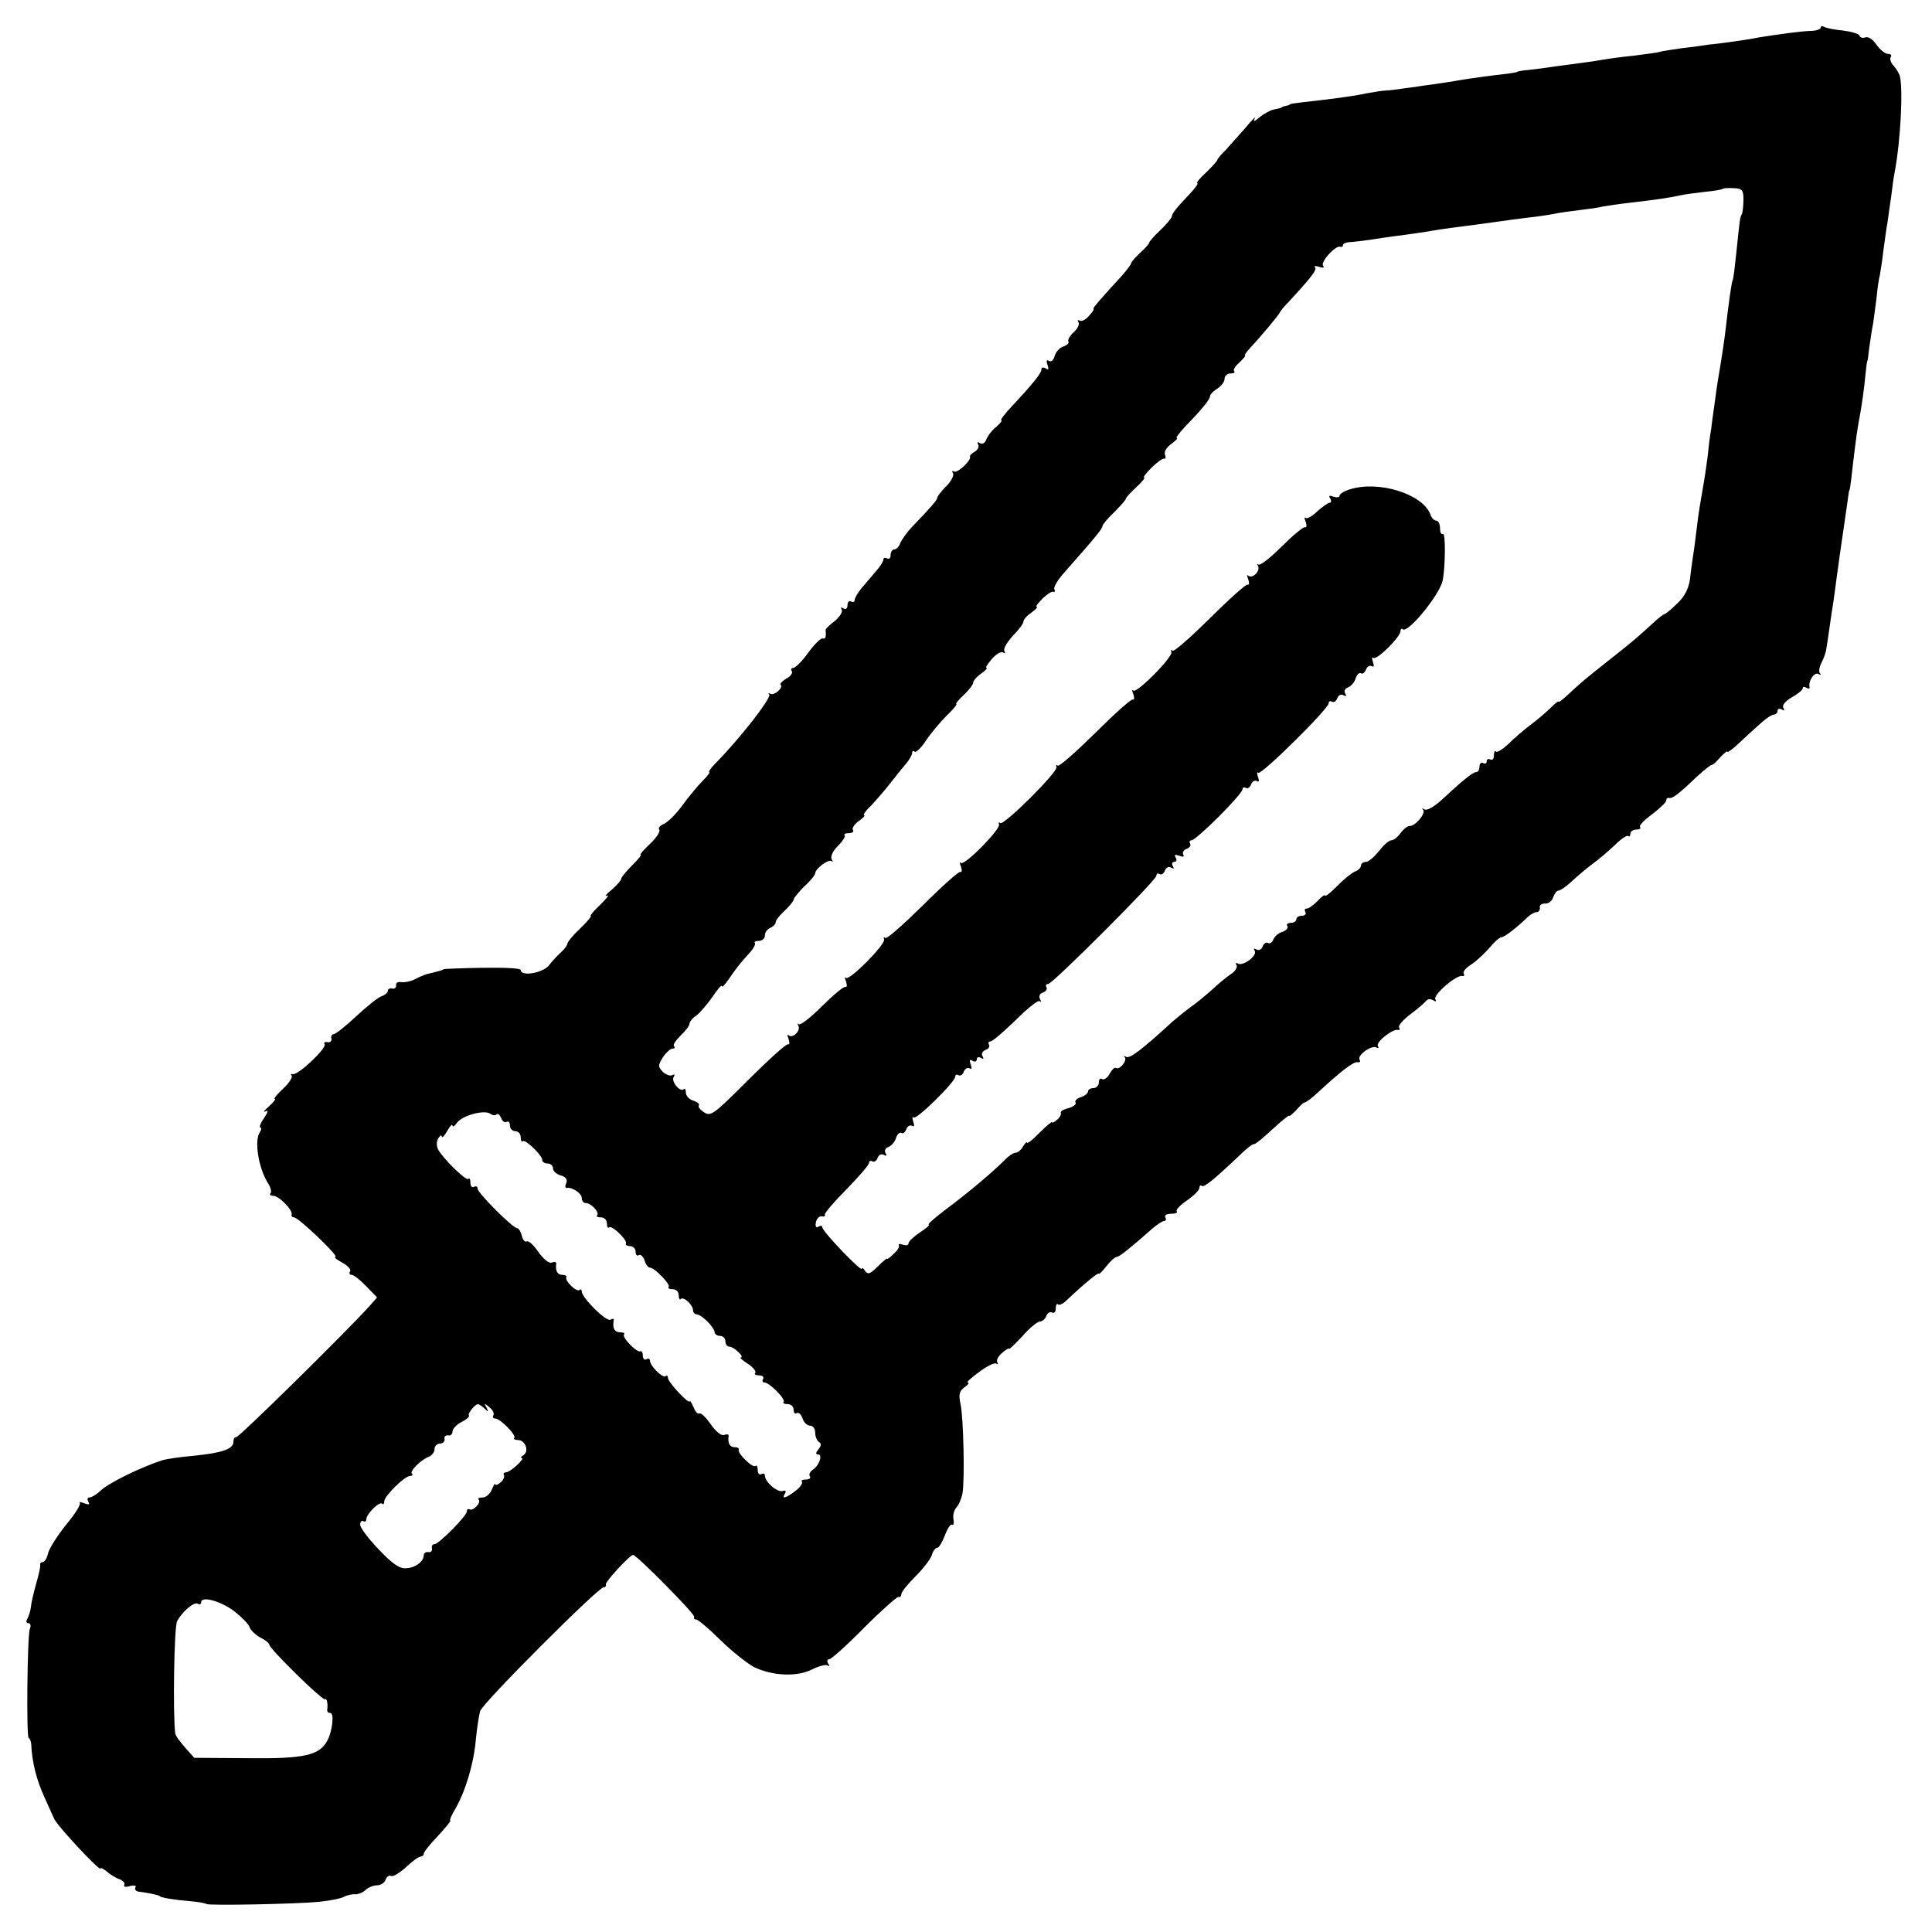
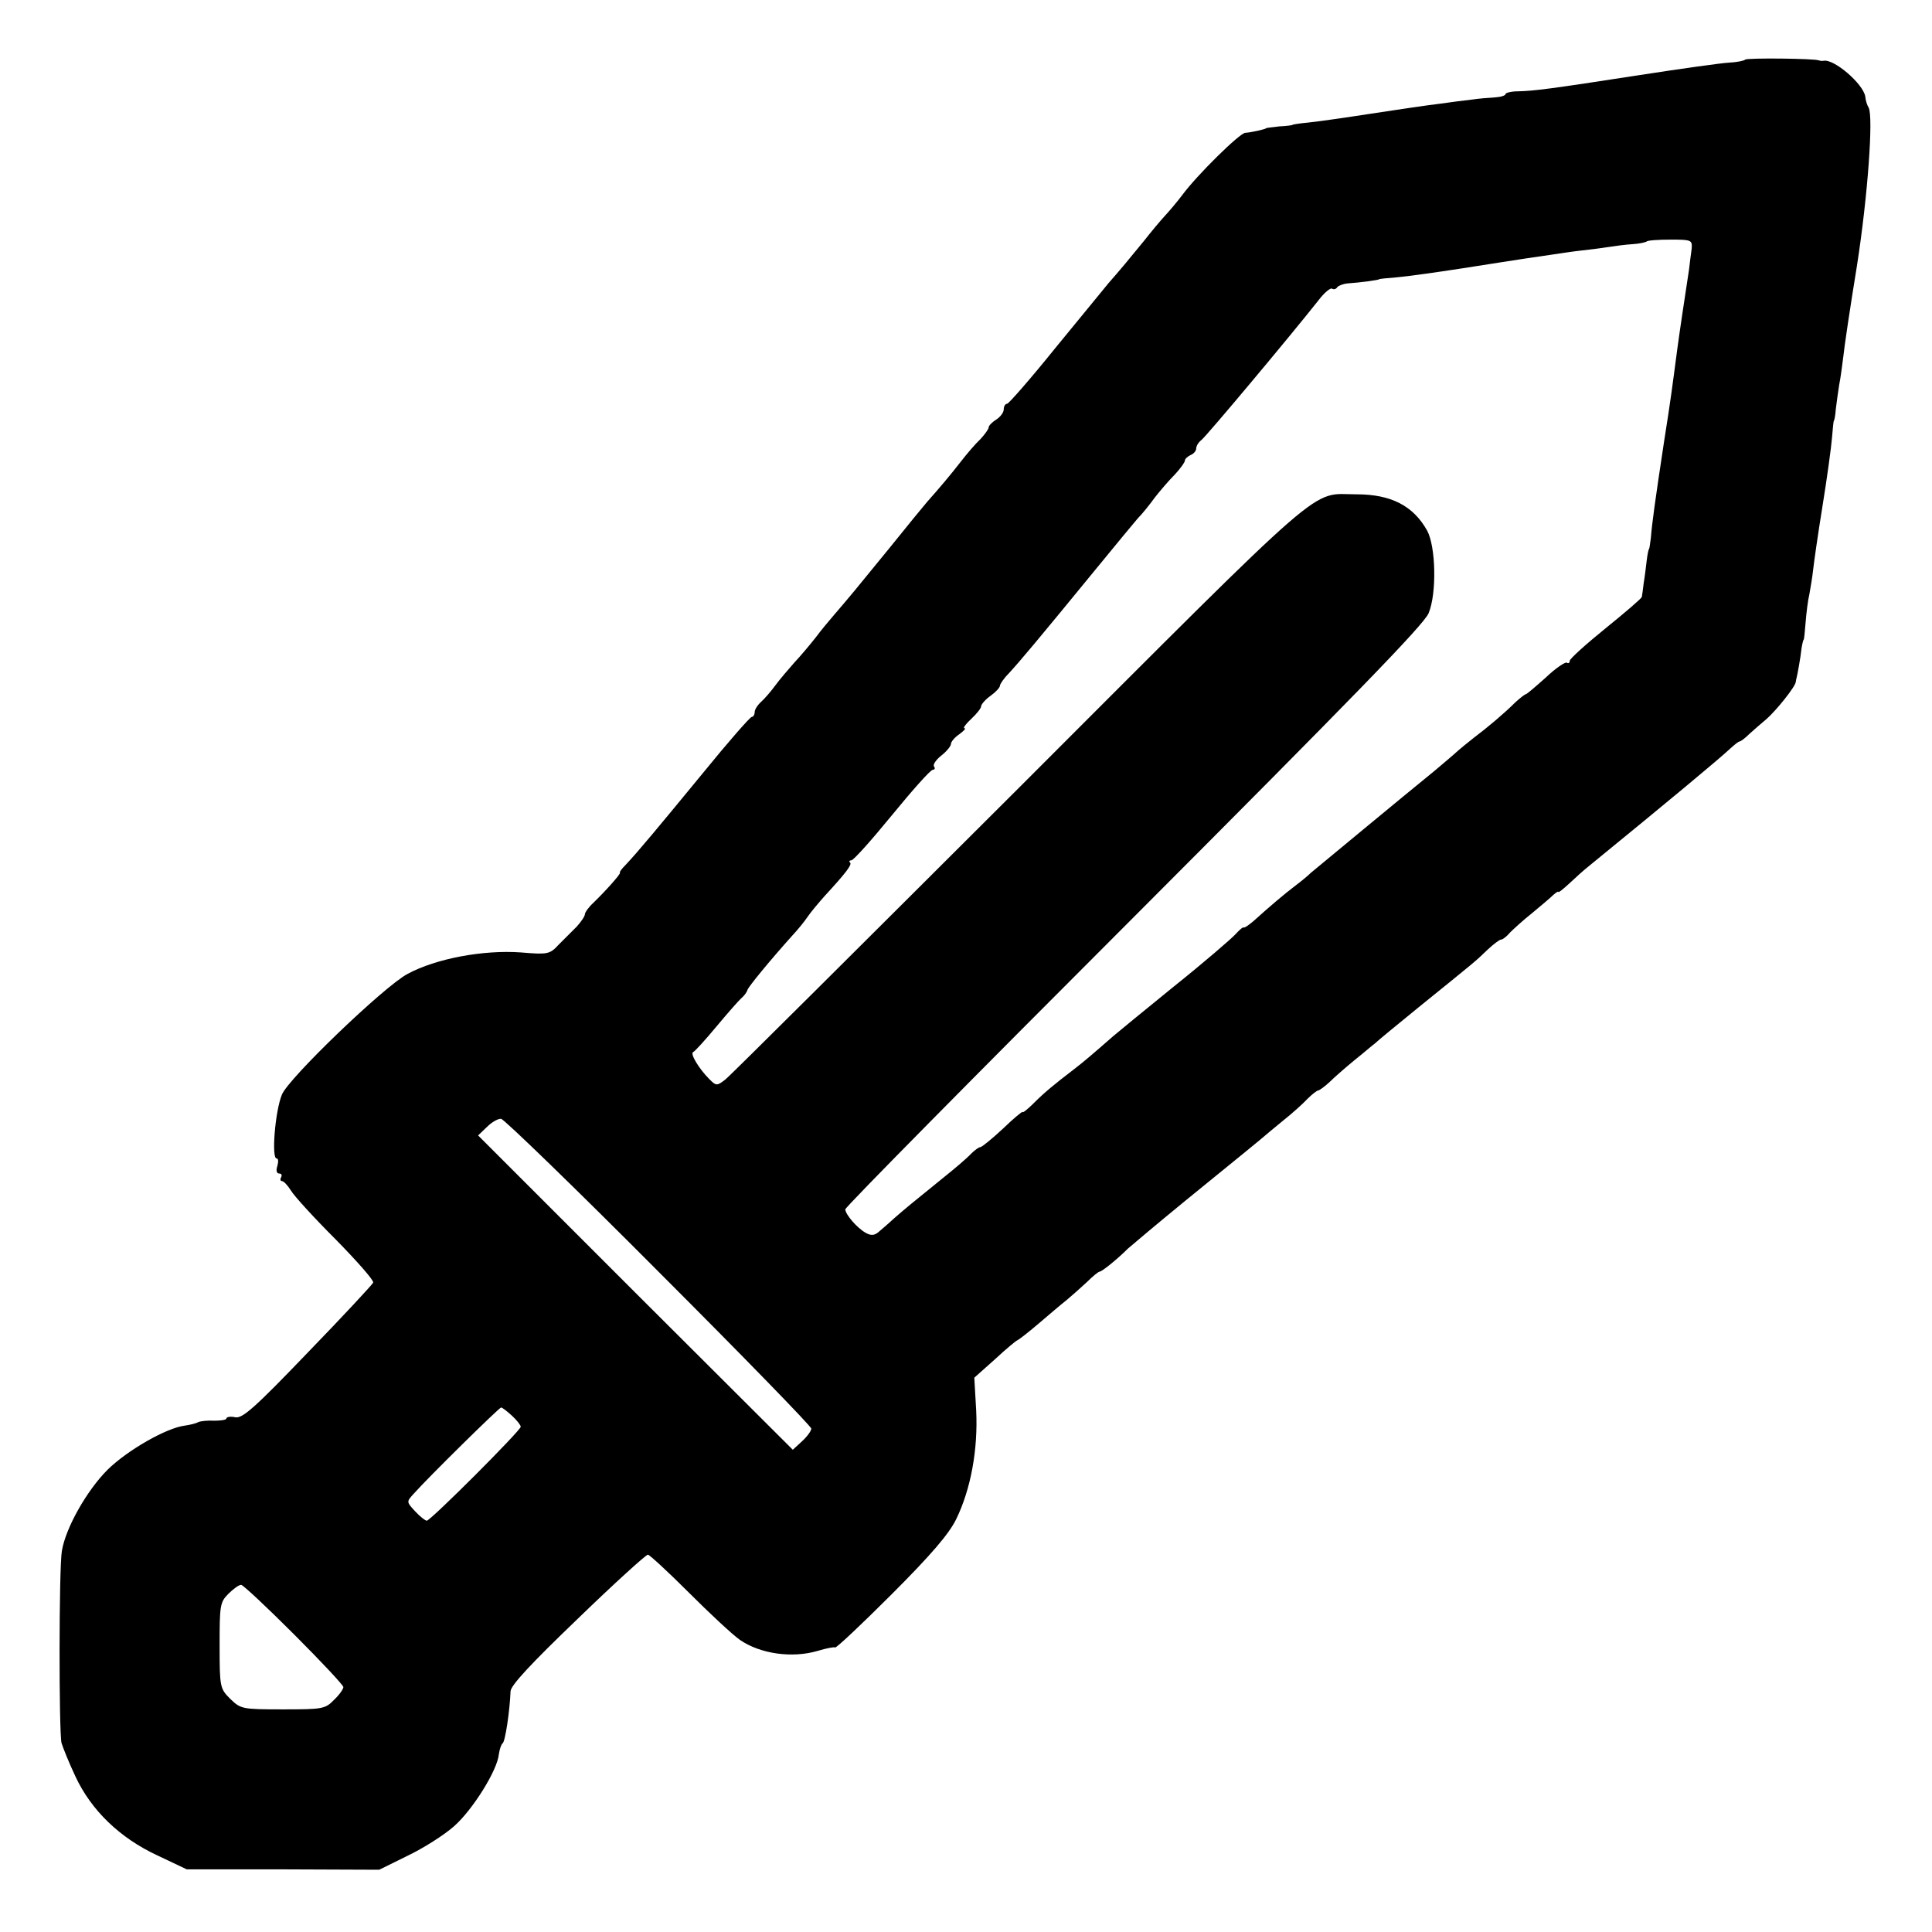
- <svg xmlns="http://www.w3.org/2000/svg" version="1.0" width="538pt" height="538pt" viewBox="0 0 538 538" preserveAspectRatio="xMidYMid meet">
-   <g transform="translate(0,538) scale(0.1,-0.1)" fill="#000000" stroke="none">
-     <path d="M5070 5303 c0 -4 -12 -9 -27 -9 -29 -1 -87 -9 -144 -18 -19 -4 -52 -9 -74 -12 -22 -3 -51 -7 -65 -8 -14 -2 -47 -7 -75 -10 -27 -4 -57 -8 -65 -11 -8 -2 -40 -6 -70 -10 -30 -3 -68 -8 -85 -11 -16 -3 -43 -7 -60 -9 -16 -2 -50 -7 -75 -10 -25 -4 -58 -8 -75 -10 -16 -1 -30 -4 -30 -5 0 -1 -11 -3 -25 -5 -38 -4 -112 -14 -140 -19 -14 -3 -45 -7 -70 -11 -25 -3 -61 -9 -80 -11 -19 -3 -42 -6 -50 -6 -8 0 -33 -4 -55 -8 -36 -8 -99 -16 -180 -25 -16 -2 -31 -4 -32 -5 -2 -2 -7 -4 -13 -5 -5 -1 -11 -3 -12 -5 -2 -1 -11 -3 -21 -5 -10 -2 -28 -12 -40 -22 -14 -12 -18 -13 -13 -3 5 8 -7 -3 -25 -25 -19 -21 -44 -50 -56 -63 -13 -12 -23 -25 -23 -27 0 -3 -14 -18 -31 -35 -18 -16 -29 -30 -25 -30 4 0 -5 -13 -21 -30 -38 -40 -49 -54 -50 -63 -1 -5 -15 -22 -32 -38 -17 -16 -31 -32 -31 -35 0 -3 -11 -15 -25 -28 -14 -13 -25 -26 -25 -29 0 -3 -12 -19 -27 -36 -59 -64 -82 -91 -78 -91 3 0 -3 -9 -12 -19 -9 -11 -21 -17 -26 -14 -6 3 -7 1 -4 -4 4 -6 -2 -18 -13 -28 -11 -10 -17 -21 -15 -26 3 -4 -3 -10 -14 -14 -10 -3 -21 -15 -24 -26 -3 -12 -10 -18 -16 -14 -7 4 -8 0 -4 -11 4 -12 3 -15 -5 -10 -7 4 -12 3 -12 -3 0 -10 -23 -39 -82 -102 -20 -21 -33 -39 -30 -39 4 -1 -2 -8 -13 -18 -12 -9 -24 -25 -28 -35 -4 -11 -12 -15 -18 -11 -7 4 -9 3 -5 -4 3 -6 -1 -15 -10 -20 -9 -5 -14 -11 -13 -13 6 -9 -35 -48 -44 -42 -6 3 -7 1 -3 -5 3 -6 -5 -22 -19 -36 -14 -14 -25 -28 -25 -32 0 -6 -17 -26 -71 -82 -14 -15 -28 -35 -32 -44 -3 -10 -11 -18 -17 -18 -5 0 -10 -7 -10 -16 0 -8 -4 -12 -10 -9 -5 3 -10 2 -10 -3 0 -5 -9 -20 -21 -33 -11 -13 -29 -34 -40 -47 -10 -12 -19 -27 -19 -33 0 -5 -4 -7 -10 -4 -5 3 -10 -1 -10 -10 0 -10 -5 -13 -12 -9 -6 4 -8 3 -4 -4 3 -6 -5 -19 -19 -31 -15 -11 -26 -22 -26 -25 2 -20 0 -26 -8 -24 -5 2 -23 -16 -40 -39 -17 -24 -36 -43 -42 -43 -5 0 -8 -4 -4 -9 3 -6 -4 -15 -16 -21 -11 -7 -18 -14 -15 -17 8 -8 -18 -31 -29 -25 -5 3 -7 2 -3 -2 7 -9 -81 -122 -150 -192 -13 -13 -20 -24 -17 -24 3 0 -4 -10 -17 -23 -13 -13 -39 -44 -58 -70 -19 -26 -43 -49 -53 -52 -9 -4 -15 -11 -11 -16 3 -5 -9 -23 -26 -39 -18 -17 -29 -30 -26 -30 4 0 -7 -13 -24 -30 -16 -16 -30 -33 -30 -37 0 -4 -12 -18 -27 -31 -16 -13 -21 -20 -13 -16 8 3 0 -7 -18 -25 -18 -17 -30 -31 -27 -31 4 0 -9 -16 -29 -35 -20 -19 -36 -38 -36 -43 0 -4 -8 -15 -17 -23 -10 -9 -26 -26 -35 -38 -18 -21 -78 -31 -78 -12 0 5 -48 7 -107 6 -60 -1 -108 -3 -108 -4 0 -2 -7 -4 -48 -14 -6 -2 -21 -8 -32 -14 -11 -6 -28 -9 -37 -8 -10 2 -16 -2 -15 -8 1 -7 -4 -11 -10 -10 -7 2 -13 -1 -13 -6 0 -5 -8 -12 -17 -15 -10 -3 -42 -29 -71 -56 -30 -28 -58 -50 -63 -50 -5 0 -8 -6 -6 -12 1 -7 -4 -12 -11 -10 -8 1 -11 -1 -8 -6 6 -11 -75 -88 -89 -83 -5 1 -7 -1 -3 -4 4 -4 -7 -21 -23 -36 -17 -16 -28 -29 -24 -29 4 0 -3 -9 -16 -21 -13 -11 -18 -17 -10 -14 9 5 8 -1 -4 -19 -10 -14 -14 -26 -10 -26 4 0 3 -6 -1 -12 -17 -24 -4 -102 23 -144 7 -11 10 -24 6 -27 -3 -4 0 -7 8 -7 16 0 55 -40 51 -52 -1 -5 2 -8 7 -8 12 0 127 -110 115 -110 -5 -1 4 -8 19 -16 15 -8 25 -19 22 -24 -4 -6 -1 -10 4 -10 6 0 24 -14 41 -32 l30 -31 -22 -25 c-71 -78 -364 -366 -370 -364 -5 1 -8 -5 -8 -13 0 -20 -31 -31 -112 -39 -36 -3 -75 -9 -85 -12 -62 -20 -154 -65 -175 -87 -10 -9 -23 -17 -29 -17 -5 0 -7 -5 -3 -12 5 -8 2 -9 -12 -4 -10 4 -15 4 -12 1 4 -4 -13 -31 -38 -61 -24 -30 -47 -66 -50 -79 -3 -14 -10 -25 -15 -25 -5 0 -8 -3 -7 -8 1 -4 -4 -27 -11 -51 -7 -25 -14 -54 -15 -66 -1 -11 -6 -26 -10 -33 -4 -7 -3 -12 3 -12 6 0 8 -7 4 -16 -7 -19 -10 -304 -3 -304 3 0 6 -8 7 -17 2 -50 15 -100 36 -146 13 -29 25 -56 28 -62 8 -19 129 -149 129 -138 0 3 8 -1 18 -9 9 -8 25 -18 35 -21 10 -4 16 -11 13 -16 -3 -5 4 -7 16 -3 12 3 19 1 15 -4 -3 -6 2 -11 11 -12 21 -2 57 -10 57 -12 0 -4 43 -11 83 -14 24 -2 45 -6 47 -8 5 -5 252 0 313 6 29 3 61 9 70 14 9 5 24 8 32 7 8 0 21 5 28 12 7 7 22 13 32 13 10 0 21 7 24 16 3 8 10 13 15 10 5 -3 23 8 41 24 18 17 36 30 41 30 5 0 9 4 9 8 0 5 18 27 40 50 21 23 37 42 34 42 -3 0 3 15 14 33 28 49 51 124 57 192 3 33 9 69 12 80 6 22 329 345 344 345 5 0 8 4 6 8 -2 7 67 82 76 82 10 0 172 -164 170 -172 -2 -4 1 -8 6 -8 5 0 36 -26 68 -58 33 -32 75 -65 94 -75 52 -24 118 -27 160 -6 20 10 40 15 44 11 5 -4 5 -1 1 6 -4 6 -2 12 4 12 5 0 49 39 97 88 48 48 91 86 95 85 4 -2 8 2 8 8 0 6 18 28 39 49 22 22 42 48 46 60 3 11 10 20 15 20 5 0 14 16 21 34 7 19 16 33 20 30 5 -2 6 5 4 16 -2 11 2 25 8 32 7 7 14 24 17 38 7 38 3 211 -5 249 -6 27 -4 37 11 48 10 7 14 13 9 13 -5 0 9 13 31 29 21 16 43 27 48 24 5 -4 6 -2 3 4 -3 5 3 17 14 26 10 9 19 14 19 11 0 -3 16 13 37 35 20 23 42 41 49 41 6 0 15 7 18 16 3 8 10 12 16 9 5 -3 10 2 10 11 0 10 3 15 6 12 3 -4 14 1 23 10 51 48 91 81 91 75 0 -3 9 6 21 21 11 14 24 26 29 26 7 0 38 25 98 78 14 12 29 22 34 22 5 0 6 5 3 10 -3 6 4 10 16 10 12 0 19 3 16 7 -4 3 9 17 28 30 19 13 35 29 35 35 0 6 3 9 6 6 6 -6 31 14 104 83 21 21 40 35 42 33 2 -2 25 17 51 41 26 24 47 41 47 38 0 -3 8 4 19 15 10 12 21 22 24 22 4 0 20 12 36 27 66 61 101 88 112 85 6 -1 8 2 5 7 -8 12 34 42 47 34 6 -3 7 -1 4 4 -7 11 42 49 56 45 5 -1 6 2 3 7 -3 5 11 21 32 37 20 15 40 32 43 37 4 5 12 6 19 2 8 -5 11 -4 7 2 -8 12 60 70 75 65 5 -1 7 2 4 7 -3 5 7 17 22 26 15 10 37 31 50 46 13 16 28 29 33 29 8 0 42 26 75 58 7 6 17 12 23 12 6 0 10 6 9 13 -2 6 5 11 14 11 10 -1 20 7 23 17 4 11 10 19 15 19 5 0 21 11 36 25 15 14 41 36 57 48 17 12 45 36 63 53 18 18 35 29 38 26 3 -3 6 0 6 6 0 7 8 12 17 12 9 0 13 3 10 7 -4 3 11 19 33 35 22 17 40 34 40 39 0 5 3 8 8 7 8 -3 27 11 78 60 19 17 37 32 41 32 3 0 14 10 24 22 11 11 19 18 19 15 0 -4 15 7 33 24 17 16 44 41 59 54 15 14 32 25 37 25 6 0 11 5 11 11 0 5 5 7 12 3 7 -4 8 -3 4 5 -4 7 5 18 23 29 17 9 31 21 31 25 0 5 5 5 10 2 6 -4 10 -3 9 2 -4 17 14 43 25 36 6 -3 8 -3 4 2 -4 4 -2 17 4 29 6 11 13 30 14 41 2 11 6 38 9 60 3 22 8 55 11 73 5 38 13 97 18 132 9 62 17 117 21 145 2 17 4 30 5 30 1 0 3 14 5 30 6 54 15 129 20 155 9 45 17 104 20 140 2 19 4 35 5 35 1 0 3 16 5 35 3 19 7 50 11 69 3 19 7 53 10 75 2 23 6 50 9 61 2 11 7 43 10 70 4 28 8 61 11 75 2 14 6 45 10 70 3 25 7 56 10 70 17 91 24 236 14 270 -3 8 -11 21 -18 28 -7 8 -10 18 -7 23 4 5 0 9 -8 9 -8 0 -22 12 -32 26 -9 14 -23 23 -30 20 -8 -3 -15 -1 -17 5 -2 5 -22 11 -46 14 -23 2 -47 7 -52 10 -6 3 -10 3 -10 -2z m-215 -478 c0 -16 -2 -34 -4 -40 -6 -11 -6 -13 -16 -110 -4 -38 -8 -72 -10 -75 -3 -4 -12 -69 -20 -140 -3 -26 -11 -80 -21 -138 -3 -17 -7 -49 -10 -70 -3 -20 -7 -50 -9 -67 -3 -16 -7 -48 -9 -70 -3 -22 -7 -53 -10 -70 -12 -70 -16 -92 -21 -135 -3 -25 -7 -58 -10 -75 -2 -16 -7 -47 -9 -69 -4 -25 -15 -48 -36 -67 -16 -16 -32 -29 -35 -29 -2 0 -18 -12 -34 -27 -38 -35 -54 -49 -115 -97 -76 -60 -86 -69 -117 -98 -16 -15 -29 -25 -29 -22 0 3 -10 -5 -23 -18 -13 -13 -38 -34 -57 -48 -18 -14 -45 -37 -60 -52 -16 -15 -31 -24 -34 -21 -3 4 -6 -1 -6 -11 0 -9 -4 -14 -10 -11 -5 3 -10 1 -10 -5 0 -6 -4 -8 -10 -5 -5 3 -10 -1 -10 -9 0 -9 -4 -16 -9 -16 -10 0 -40 -25 -97 -78 -20 -18 -40 -30 -47 -26 -7 4 -9 3 -4 -1 8 -10 -21 -45 -37 -45 -7 0 -18 -9 -26 -20 -8 -11 -19 -20 -26 -20 -6 0 -21 -13 -34 -30 -13 -16 -29 -30 -36 -30 -8 0 -14 -5 -14 -10 0 -6 -8 -14 -17 -17 -9 -4 -32 -22 -50 -41 -18 -18 -33 -30 -33 -26 0 4 -9 -2 -20 -14 -12 -12 -25 -22 -31 -22 -6 0 -7 -4 -4 -10 3 -5 -1 -10 -9 -10 -9 0 -16 -4 -16 -10 0 -5 -7 -10 -16 -10 -8 0 -13 -4 -9 -9 3 -5 -3 -12 -14 -16 -11 -3 -22 -13 -25 -21 -3 -8 -10 -13 -15 -10 -5 3 -12 -1 -15 -10 -3 -8 -11 -12 -17 -8 -7 4 -9 3 -5 -4 8 -13 -33 -44 -47 -35 -6 3 -7 1 -4 -4 4 -6 -3 -18 -16 -26 -12 -8 -36 -28 -53 -44 -17 -15 -43 -37 -58 -47 -15 -11 -37 -29 -50 -40 -85 -78 -120 -105 -130 -99 -6 3 -8 3 -4 -1 8 -9 -14 -36 -24 -30 -4 3 -12 -5 -18 -16 -6 -11 -15 -18 -21 -15 -5 4 -9 -1 -9 -9 0 -9 -7 -16 -15 -16 -8 0 -15 -4 -15 -9 0 -5 -9 -13 -20 -16 -11 -4 -18 -10 -15 -15 3 -5 -6 -12 -20 -16 -13 -3 -23 -9 -21 -13 2 -3 -2 -12 -10 -19 -8 -7 -14 -10 -14 -7 0 3 -16 -10 -35 -29 -19 -20 -35 -32 -35 -28 0 4 -5 -1 -11 -10 -5 -10 -15 -18 -21 -18 -6 0 -21 -10 -33 -23 -32 -32 -102 -91 -164 -137 -29 -22 -49 -40 -45 -40 5 0 -6 -10 -23 -21 -18 -12 -33 -26 -33 -31 0 -6 -7 -7 -16 -4 -8 3 -13 2 -11 -2 2 -4 -4 -15 -15 -24 -10 -10 -18 -16 -18 -13 0 2 -12 -8 -26 -22 -21 -21 -28 -23 -35 -12 -5 8 -9 10 -9 6 0 -11 -110 104 -110 115 0 5 -5 6 -11 2 -7 -4 -9 1 -7 12 2 11 10 18 16 17 7 -2 11 1 9 5 -1 4 26 36 61 71 34 35 62 67 62 73 0 5 4 7 9 4 5 -3 12 1 15 10 3 8 11 12 17 8 8 -4 9 -3 5 5 -4 6 -1 14 8 17 8 3 18 14 21 25 4 11 10 17 15 14 4 -3 11 2 14 11 3 8 10 12 16 9 6 -4 7 1 3 12 -3 10 -3 15 1 11 8 -7 116 99 116 114 0 5 4 7 9 4 5 -3 12 1 15 10 3 8 10 12 16 9 6 -4 7 1 3 11 -4 12 -3 15 5 10 7 -4 12 -2 12 4 0 6 5 8 12 4 7 -4 8 -3 4 5 -4 6 0 14 8 17 9 3 13 10 10 15 -3 5 -1 9 4 9 6 0 37 27 70 59 33 33 63 57 67 53 5 -4 5 -1 1 6 -4 7 -1 15 8 18 9 3 13 10 10 15 -3 5 -1 9 5 9 12 0 301 289 301 301 0 6 4 8 9 5 5 -3 12 1 15 10 3 8 11 12 17 8 8 -4 9 -3 5 4 -4 7 -2 12 4 12 6 0 8 5 4 12 -5 8 -2 9 10 5 10 -4 15 -3 11 3 -3 6 1 13 9 16 9 3 13 10 10 15 -3 5 -1 9 4 9 6 0 40 30 76 66 36 36 66 70 66 76 0 5 4 7 9 4 5 -3 12 1 15 10 3 8 10 12 16 9 6 -4 7 1 3 12 -3 10 -3 15 1 11 8 -7 196 178 196 194 0 5 4 7 9 4 5 -3 12 1 15 10 3 8 11 12 17 8 8 -4 9 -3 5 5 -4 6 -1 14 8 17 8 3 18 14 21 25 4 11 10 17 15 14 4 -3 11 2 14 11 3 8 10 12 16 9 6 -4 7 1 3 12 -3 10 -3 15 1 11 9 -8 76 58 76 75 0 5 3 8 6 5 13 -14 101 93 111 134 8 36 9 137 1 131 -5 -2 -8 5 -8 16 0 12 -5 21 -10 21 -6 0 -14 8 -17 18 -22 57 -145 95 -225 69 -16 -5 -28 -13 -28 -18 0 -4 -7 -5 -17 -2 -11 4 -14 3 -9 -5 4 -7 3 -12 -1 -12 -5 0 -20 -11 -35 -24 -14 -14 -29 -22 -32 -18 -4 3 -4 -2 0 -11 3 -10 3 -17 -2 -15 -5 1 -34 -23 -65 -54 -31 -31 -60 -54 -65 -50 -4 4 -4 2 -1 -4 8 -14 -16 -37 -27 -27 -4 4 -4 -1 0 -10 3 -10 3 -17 -2 -15 -5 1 -52 -41 -105 -94 -54 -53 -100 -94 -104 -90 -4 4 -5 2 -3 -4 4 -14 -97 -116 -106 -107 -4 4 -4 -1 0 -10 3 -10 3 -17 -2 -15 -5 1 -52 -41 -105 -94 -54 -53 -100 -94 -104 -90 -4 4 -5 2 -3 -4 4 -14 -148 -165 -157 -156 -4 4 -5 2 -3 -4 4 -14 -97 -116 -106 -107 -4 4 -4 -1 0 -10 3 -10 3 -17 -2 -15 -5 1 -52 -41 -105 -94 -54 -53 -100 -94 -104 -90 -4 4 -5 2 -3 -4 4 -14 -97 -116 -106 -107 -4 4 -4 -1 0 -10 3 -10 3 -17 -2 -15 -5 1 -34 -23 -65 -54 -31 -31 -60 -54 -65 -50 -4 4 -4 2 -1 -4 8 -14 -16 -37 -27 -27 -4 4 -4 -1 0 -10 3 -10 3 -17 -2 -15 -5 1 -55 -44 -111 -100 -96 -96 -104 -102 -123 -89 -11 7 -17 16 -14 19 3 4 -4 9 -15 13 -12 3 -21 14 -21 22 0 9 -3 14 -6 10 -10 -10 -36 22 -28 34 4 7 3 9 -4 5 -6 -3 -17 1 -26 9 -14 15 -14 18 0 41 9 13 21 24 27 24 6 0 7 3 4 7 -4 3 5 16 18 29 14 13 25 28 25 33 0 5 8 16 19 23 10 7 30 31 45 52 14 21 26 35 26 30 0 -5 8 3 17 16 24 35 35 49 59 75 12 13 19 26 16 29 -3 3 2 6 11 6 10 0 17 7 17 15 0 9 7 18 15 21 8 4 15 10 15 16 0 5 11 19 25 32 14 13 25 27 25 31 0 4 14 21 30 37 17 15 30 32 30 36 0 13 38 41 46 34 4 -4 4 -1 0 5 -4 8 3 23 17 37 14 14 22 27 19 30 -3 3 2 6 12 6 9 0 15 4 11 9 -3 5 5 17 17 25 12 9 19 16 14 16 -4 0 5 13 21 28 15 16 39 44 53 62 14 18 33 42 43 53 9 11 17 25 17 30 0 6 3 7 7 4 3 -4 18 10 31 30 14 21 40 52 58 70 19 18 31 33 27 33 -3 0 6 11 21 25 14 13 26 29 26 34 0 5 10 17 22 25 12 9 19 16 15 16 -4 0 3 11 15 25 11 13 26 22 31 18 6 -3 7 -1 4 4 -4 6 7 24 23 42 17 17 30 35 30 40 0 6 10 17 22 25 12 9 19 16 15 16 -4 0 3 10 16 23 12 12 26 21 30 19 5 -1 6 2 3 7 -3 5 9 26 28 47 90 102 106 122 106 129 0 4 15 22 33 39 17 17 32 34 32 37 0 3 13 17 29 32 16 15 26 27 22 27 -4 0 5 12 21 28 15 15 31 26 35 25 4 -2 5 3 2 11 -3 8 5 21 18 30 12 9 19 16 15 16 -4 0 7 15 25 34 43 44 68 74 68 84 0 4 9 13 20 20 11 7 20 19 20 27 0 8 7 15 17 15 9 0 13 3 10 6 -4 4 3 15 15 25 11 11 18 19 15 19 -3 0 4 10 16 23 30 32 79 91 81 97 0 2 12 17 26 31 62 67 78 88 72 95 -4 4 1 4 11 1 11 -4 16 -3 11 4 -6 11 35 56 48 52 5 -2 8 1 8 5 0 4 10 8 23 8 12 1 38 4 57 7 19 3 58 9 85 12 28 4 64 9 80 12 17 3 44 7 60 9 32 4 93 12 135 18 14 2 48 7 75 10 28 3 61 8 75 11 14 3 45 7 69 10 25 3 54 7 65 10 12 2 44 7 71 10 78 9 118 15 144 21 13 3 45 7 70 10 24 2 46 6 48 8 2 2 16 3 31 2 23 -1 27 -5 27 -31z m-3472 -2548 c4 3 9 -2 13 -11 3 -9 10 -13 15 -10 5 3 9 -2 9 -10 0 -9 7 -16 15 -16 8 0 15 -7 15 -17 0 -9 3 -14 6 -11 6 7 54 -39 54 -52 0 -6 7 -10 15 -10 8 0 15 -6 15 -14 0 -7 10 -16 21 -19 14 -4 20 -11 16 -21 -4 -9 -3 -15 1 -14 15 3 42 -15 42 -28 0 -8 5 -14 11 -14 15 0 39 -26 32 -34 -4 -3 1 -6 10 -6 10 0 17 -7 17 -17 0 -9 3 -14 6 -11 7 8 51 -35 47 -44 -2 -5 3 -8 11 -8 9 0 16 -7 16 -16 0 -8 4 -13 9 -9 5 3 12 -4 16 -15 3 -11 10 -20 15 -20 13 0 59 -48 52 -54 -3 -3 2 -6 11 -6 10 0 17 -7 17 -17 0 -9 3 -14 6 -10 8 7 34 -17 34 -32 0 -6 5 -11 10 -11 6 0 19 -9 30 -20 11 -11 20 -24 20 -30 0 -5 7 -10 15 -10 8 0 15 -7 15 -15 0 -8 5 -15 11 -15 6 0 17 -7 25 -15 9 -8 12 -15 7 -15 -4 0 4 -8 20 -18 15 -10 24 -22 20 -25 -3 -4 1 -7 11 -7 9 0 14 -4 11 -10 -3 -5 -2 -10 4 -10 14 0 60 -47 53 -54 -3 -3 2 -6 11 -6 10 0 17 -7 17 -16 0 -8 4 -13 9 -9 5 3 12 -4 16 -15 3 -11 13 -20 21 -20 8 0 14 -9 14 -19 0 -11 5 -23 10 -26 8 -5 7 -11 -1 -21 -8 -10 -8 -14 -1 -14 14 0 3 -32 -15 -43 -7 -5 -11 -12 -8 -18 4 -5 -2 -9 -11 -9 -10 0 -14 -3 -11 -6 3 -4 -4 -15 -17 -25 -27 -21 -41 -25 -30 -8 4 7 1 10 -6 7 -15 -5 -50 25 -50 43 0 5 -4 7 -10 4 -5 -3 -10 2 -10 11 0 10 -3 15 -6 12 -7 -8 -51 35 -47 45 2 4 -3 7 -11 7 -14 0 -20 11 -17 32 0 4 -5 5 -13 2 -7 -3 -23 10 -37 30 -13 19 -27 32 -31 30 -5 -3 -12 5 -17 18 -6 13 -10 20 -10 16 -1 -11 -61 53 -61 65 0 6 -3 8 -6 5 -7 -8 -44 28 -44 43 0 5 -4 7 -10 4 -5 -3 -10 1 -10 10 0 9 -3 14 -7 12 -10 -4 -53 40 -45 47 3 3 -2 6 -11 6 -16 0 -22 12 -18 33 1 5 -3 6 -9 2 -11 -7 -80 61 -80 79 0 5 -3 7 -6 4 -7 -8 -42 25 -37 35 2 4 -3 7 -11 7 -14 0 -20 11 -17 32 0 4 -5 5 -13 2 -7 -3 -23 10 -37 30 -13 19 -27 32 -32 29 -5 -3 -11 4 -14 16 -3 12 -9 21 -13 21 -12 0 -110 98 -110 110 0 6 -4 8 -10 5 -5 -3 -10 2 -10 11 0 10 -3 15 -6 11 -6 -6 -69 55 -84 82 -5 10 -5 23 1 32 5 7 9 10 9 4 0 -5 7 1 15 15 8 14 14 21 15 16 0 -6 6 -2 13 8 15 20 77 37 93 24 6 -4 14 -5 17 -1z m-34 -819 c11 -11 12 -10 6 2 -8 13 -6 13 8 1 9 -7 14 -17 11 -22 -3 -5 -1 -9 5 -9 14 0 60 -47 53 -54 -3 -3 2 -6 10 -6 21 0 32 -31 16 -42 -7 -4 -10 -8 -5 -8 11 0 -32 -40 -44 -40 -5 0 -8 -3 -6 -7 3 -5 -1 -14 -9 -21 -8 -7 -14 -9 -15 -5 0 4 -4 -2 -9 -14 -5 -13 -17 -23 -26 -23 -10 0 -15 -3 -11 -6 8 -8 -16 -33 -25 -27 -5 2 -8 0 -8 -6 0 -12 -78 -91 -90 -91 -6 0 -9 -6 -7 -12 1 -7 -4 -12 -10 -10 -7 1 -13 -3 -13 -9 0 -17 -23 -35 -49 -36 -18 -2 -39 13 -76 52 -29 30 -52 61 -52 69 0 8 4 13 9 10 4 -3 8 0 8 5 0 15 37 51 44 44 3 -4 6 -1 6 6 0 15 57 71 72 71 6 0 9 3 5 6 -7 7 24 38 46 47 9 3 17 13 17 22 0 8 7 15 15 15 8 0 14 6 13 13 -2 6 3 11 10 10 6 -2 12 3 12 10 0 8 11 20 25 27 14 7 23 15 21 18 -5 5 16 31 25 32 3 0 11 -6 18 -12z m-699 -563 c22 -17 42 -37 45 -46 3 -9 17 -22 30 -29 14 -7 25 -16 25 -20 0 -11 149 -157 155 -152 5 5 9 -14 6 -30 0 -5 3 -8 9 -8 11 0 6 -51 -9 -78 -22 -40 -64 -50 -221 -48 l-149 1 -25 28 c-14 16 -27 33 -28 40 -7 55 -3 296 5 312 14 27 48 56 58 49 5 -3 9 -1 9 4 0 18 51 5 90 -23z" />
+ <svg xmlns="http://www.w3.org/2000/svg" version="1.0" width="512pt" height="512pt" viewBox="0 0 512 512" preserveAspectRatio="xMidYMid meet">
+   <g transform="translate(0,512) scale(0.1,-0.1)" fill="#000000" stroke="none">
+     <path d="M4625 4962 c-3 -3 -22 -7 -43 -8 -20 -1 -127 -16 -237 -33 -239 -37 -280 -42 -322 -43 -18 0 -33 -4 -33 -7 0 -4 -12 -8 -27 -9 -16 -1 -44 -3 -63 -6 -19 -2 -57 -7 -85 -11 -27 -3 -108 -15 -180 -26 -71 -11 -148 -22 -170 -24 -22 -2 -40 -5 -40 -6 0 -1 -16 -3 -35 -4 -19 -2 -35 -4 -35 -5 0 -2 -38 -11 -55 -12 -15 -1 -127 -111 -167 -165 -12 -16 -33 -41 -45 -54 -13 -14 -38 -44 -56 -67 -40 -49 -64 -78 -94 -112 -11 -14 -75 -91 -141 -172 -66 -82 -124 -148 -128 -148 -5 0 -9 -7 -9 -15 0 -8 -9 -20 -20 -27 -11 -7 -20 -16 -20 -21 0 -4 -10 -18 -22 -31 -13 -12 -36 -39 -53 -61 -28 -36 -56 -69 -88 -105 -7 -8 -53 -64 -102 -125 -88 -108 -102 -125 -145 -175 -12 -14 -34 -40 -48 -59 -15 -19 -40 -49 -57 -67 -16 -18 -39 -45 -50 -60 -11 -15 -28 -35 -37 -43 -10 -9 -18 -21 -18 -28 0 -7 -4 -13 -8 -13 -4 0 -62 -66 -127 -146 -120 -146 -174 -211 -207 -246 -10 -10 -17 -19 -15 -21 2 -3 -36 -46 -70 -79 -13 -12 -23 -26 -23 -31 0 -5 -10 -20 -22 -33 -13 -13 -34 -34 -48 -48 -23 -25 -29 -26 -100 -20 -99 7 -224 -16 -300 -57 -62 -33 -316 -277 -333 -320 -18 -44 -28 -169 -14 -169 5 0 5 -9 2 -20 -4 -12 -2 -20 5 -20 6 0 8 -4 5 -10 -3 -5 -2 -10 2 -10 5 0 15 -11 24 -25 8 -14 61 -72 118 -129 57 -58 102 -109 100 -115 -2 -5 -80 -89 -173 -185 -141 -147 -173 -175 -192 -172 -13 3 -24 1 -24 -3 0 -4 -15 -6 -32 -6 -18 1 -37 -1 -43 -4 -5 -3 -21 -7 -35 -9 -49 -6 -152 -65 -205 -117 -55 -55 -111 -154 -121 -215 -8 -46 -8 -478 -1 -509 4 -13 20 -53 37 -89 42 -90 118 -163 217 -209 l78 -37 255 0 255 -1 75 37 c42 20 97 55 123 78 49 43 115 148 119 191 2 13 6 26 10 29 7 5 19 86 21 138 1 16 54 73 178 192 97 94 181 170 186 170 4 0 53 -45 108 -100 55 -55 116 -112 136 -126 54 -37 138 -49 206 -29 23 7 44 11 46 9 2 -3 70 61 150 141 104 104 152 160 171 199 39 80 58 185 53 288 l-5 87 55 49 c30 28 57 50 59 50 3 1 28 20 56 44 28 24 61 52 75 63 13 11 37 32 53 47 16 16 31 28 34 28 6 0 46 32 75 61 9 8 79 67 156 130 171 139 172 140 195 159 9 8 37 31 60 50 24 19 53 45 65 58 12 12 25 22 28 22 3 0 17 10 30 22 13 13 43 39 66 58 24 19 48 40 55 45 6 6 58 49 116 96 152 123 150 121 182 152 16 15 32 27 36 27 4 0 15 8 23 18 9 9 35 33 59 52 23 19 49 41 56 48 8 7 14 11 14 8 0 -2 13 8 28 22 16 15 39 36 53 47 212 173 343 282 373 310 12 11 23 20 26 20 3 0 15 9 26 20 12 11 33 29 46 40 25 22 76 85 77 98 1 4 1 8 2 10 2 7 11 56 13 77 2 14 5 25 6 25 1 0 3 20 5 45 2 25 6 59 10 75 3 17 8 46 10 65 2 19 13 96 25 170 12 74 23 155 25 180 2 25 4 45 5 45 1 0 4 14 5 30 2 17 6 46 9 65 4 19 8 53 11 75 2 22 18 130 36 240 29 186 44 397 31 420 -4 6 -8 19 -9 30 -6 33 -82 99 -110 94 -4 -1 -10 0 -13 1 -10 5 -190 7 -195 2z m-142 -502 c-2 -14 -5 -38 -7 -55 -13 -86 -23 -151 -31 -210 -13 -98 -17 -132 -35 -245 -24 -158 -32 -217 -35 -255 -2 -16 -4 -30 -5 -30 -1 0 -4 -13 -6 -30 -2 -16 -5 -43 -8 -60 -2 -16 -4 -33 -5 -37 -1 -4 -44 -41 -96 -83 -52 -42 -95 -81 -95 -86 0 -6 -4 -8 -8 -5 -4 2 -30 -15 -56 -40 -27 -24 -50 -44 -53 -44 -2 0 -15 -10 -28 -22 -28 -28 -73 -66 -109 -93 -14 -11 -39 -31 -54 -45 -16 -14 -40 -34 -53 -45 -73 -59 -314 -259 -325 -268 -7 -7 -25 -22 -41 -34 -29 -22 -68 -55 -110 -93 -13 -11 -24 -19 -27 -18 -2 2 -12 -7 -22 -18 -11 -12 -84 -75 -164 -139 -80 -65 -152 -124 -160 -131 -56 -49 -77 -67 -103 -87 -56 -43 -79 -62 -108 -91 -16 -16 -29 -26 -29 -23 0 3 -24 -17 -52 -44 -29 -27 -56 -49 -60 -49 -4 0 -15 -8 -25 -18 -10 -11 -43 -39 -73 -63 -83 -67 -101 -82 -132 -109 -15 -14 -34 -30 -41 -36 -10 -8 -19 -9 -33 -1 -23 13 -53 48 -54 62 0 6 344 354 765 775 573 574 769 775 781 805 22 53 19 177 -4 219 -37 66 -96 96 -187 96 -125 0 -61 56 -890 -773 -418 -417 -770 -768 -783 -778 -22 -17 -24 -17 -42 1 -28 28 -52 68 -43 72 4 1 32 32 62 68 30 36 60 70 66 75 7 6 14 15 16 22 4 10 58 76 119 144 14 15 32 37 40 49 8 12 29 37 45 55 57 62 73 83 68 89 -4 3 -2 6 3 6 6 0 54 54 108 120 54 66 102 120 108 120 5 0 7 4 3 9 -3 5 6 18 20 29 14 11 25 25 25 30 0 6 10 18 22 26 12 9 19 16 14 16 -5 0 3 11 18 25 14 13 26 28 26 33 0 5 11 18 25 28 14 10 25 22 25 27 0 4 10 19 23 32 32 35 70 80 242 290 44 54 89 108 100 121 12 12 32 37 45 55 14 18 37 45 53 61 15 16 27 33 27 37 0 5 7 11 15 15 8 3 15 11 15 17 0 7 6 17 14 23 13 10 235 275 310 370 15 20 32 34 36 31 5 -3 11 -1 14 4 3 4 16 9 28 10 31 2 83 9 83 11 0 1 21 3 46 5 25 2 104 13 175 24 71 11 146 23 167 26 20 3 54 8 75 11 20 3 53 8 72 10 19 2 51 6 70 9 19 3 49 7 67 8 18 1 34 5 37 7 2 3 31 5 63 5 56 0 58 -1 56 -25z m-2737 -2711 c222 -222 404 -409 404 -415 0 -6 -11 -21 -24 -33 l-25 -23 -417 416 -417 417 24 23 c13 13 30 22 37 21 8 -1 196 -183 418 -406z m-389 -381 c13 -12 23 -25 23 -29 0 -10 -239 -249 -249 -249 -4 0 -18 11 -31 25 -23 25 -23 25 -4 46 38 43 227 229 232 229 3 0 16 -10 29 -22z m-578 -579 c72 -72 131 -135 131 -140 0 -5 -11 -21 -25 -34 -23 -24 -31 -25 -135 -25 -109 0 -112 1 -140 28 -27 27 -28 31 -28 141 0 106 1 115 23 137 13 13 28 24 34 24 5 0 68 -59 140 -131z" />
  </g>
</svg>
